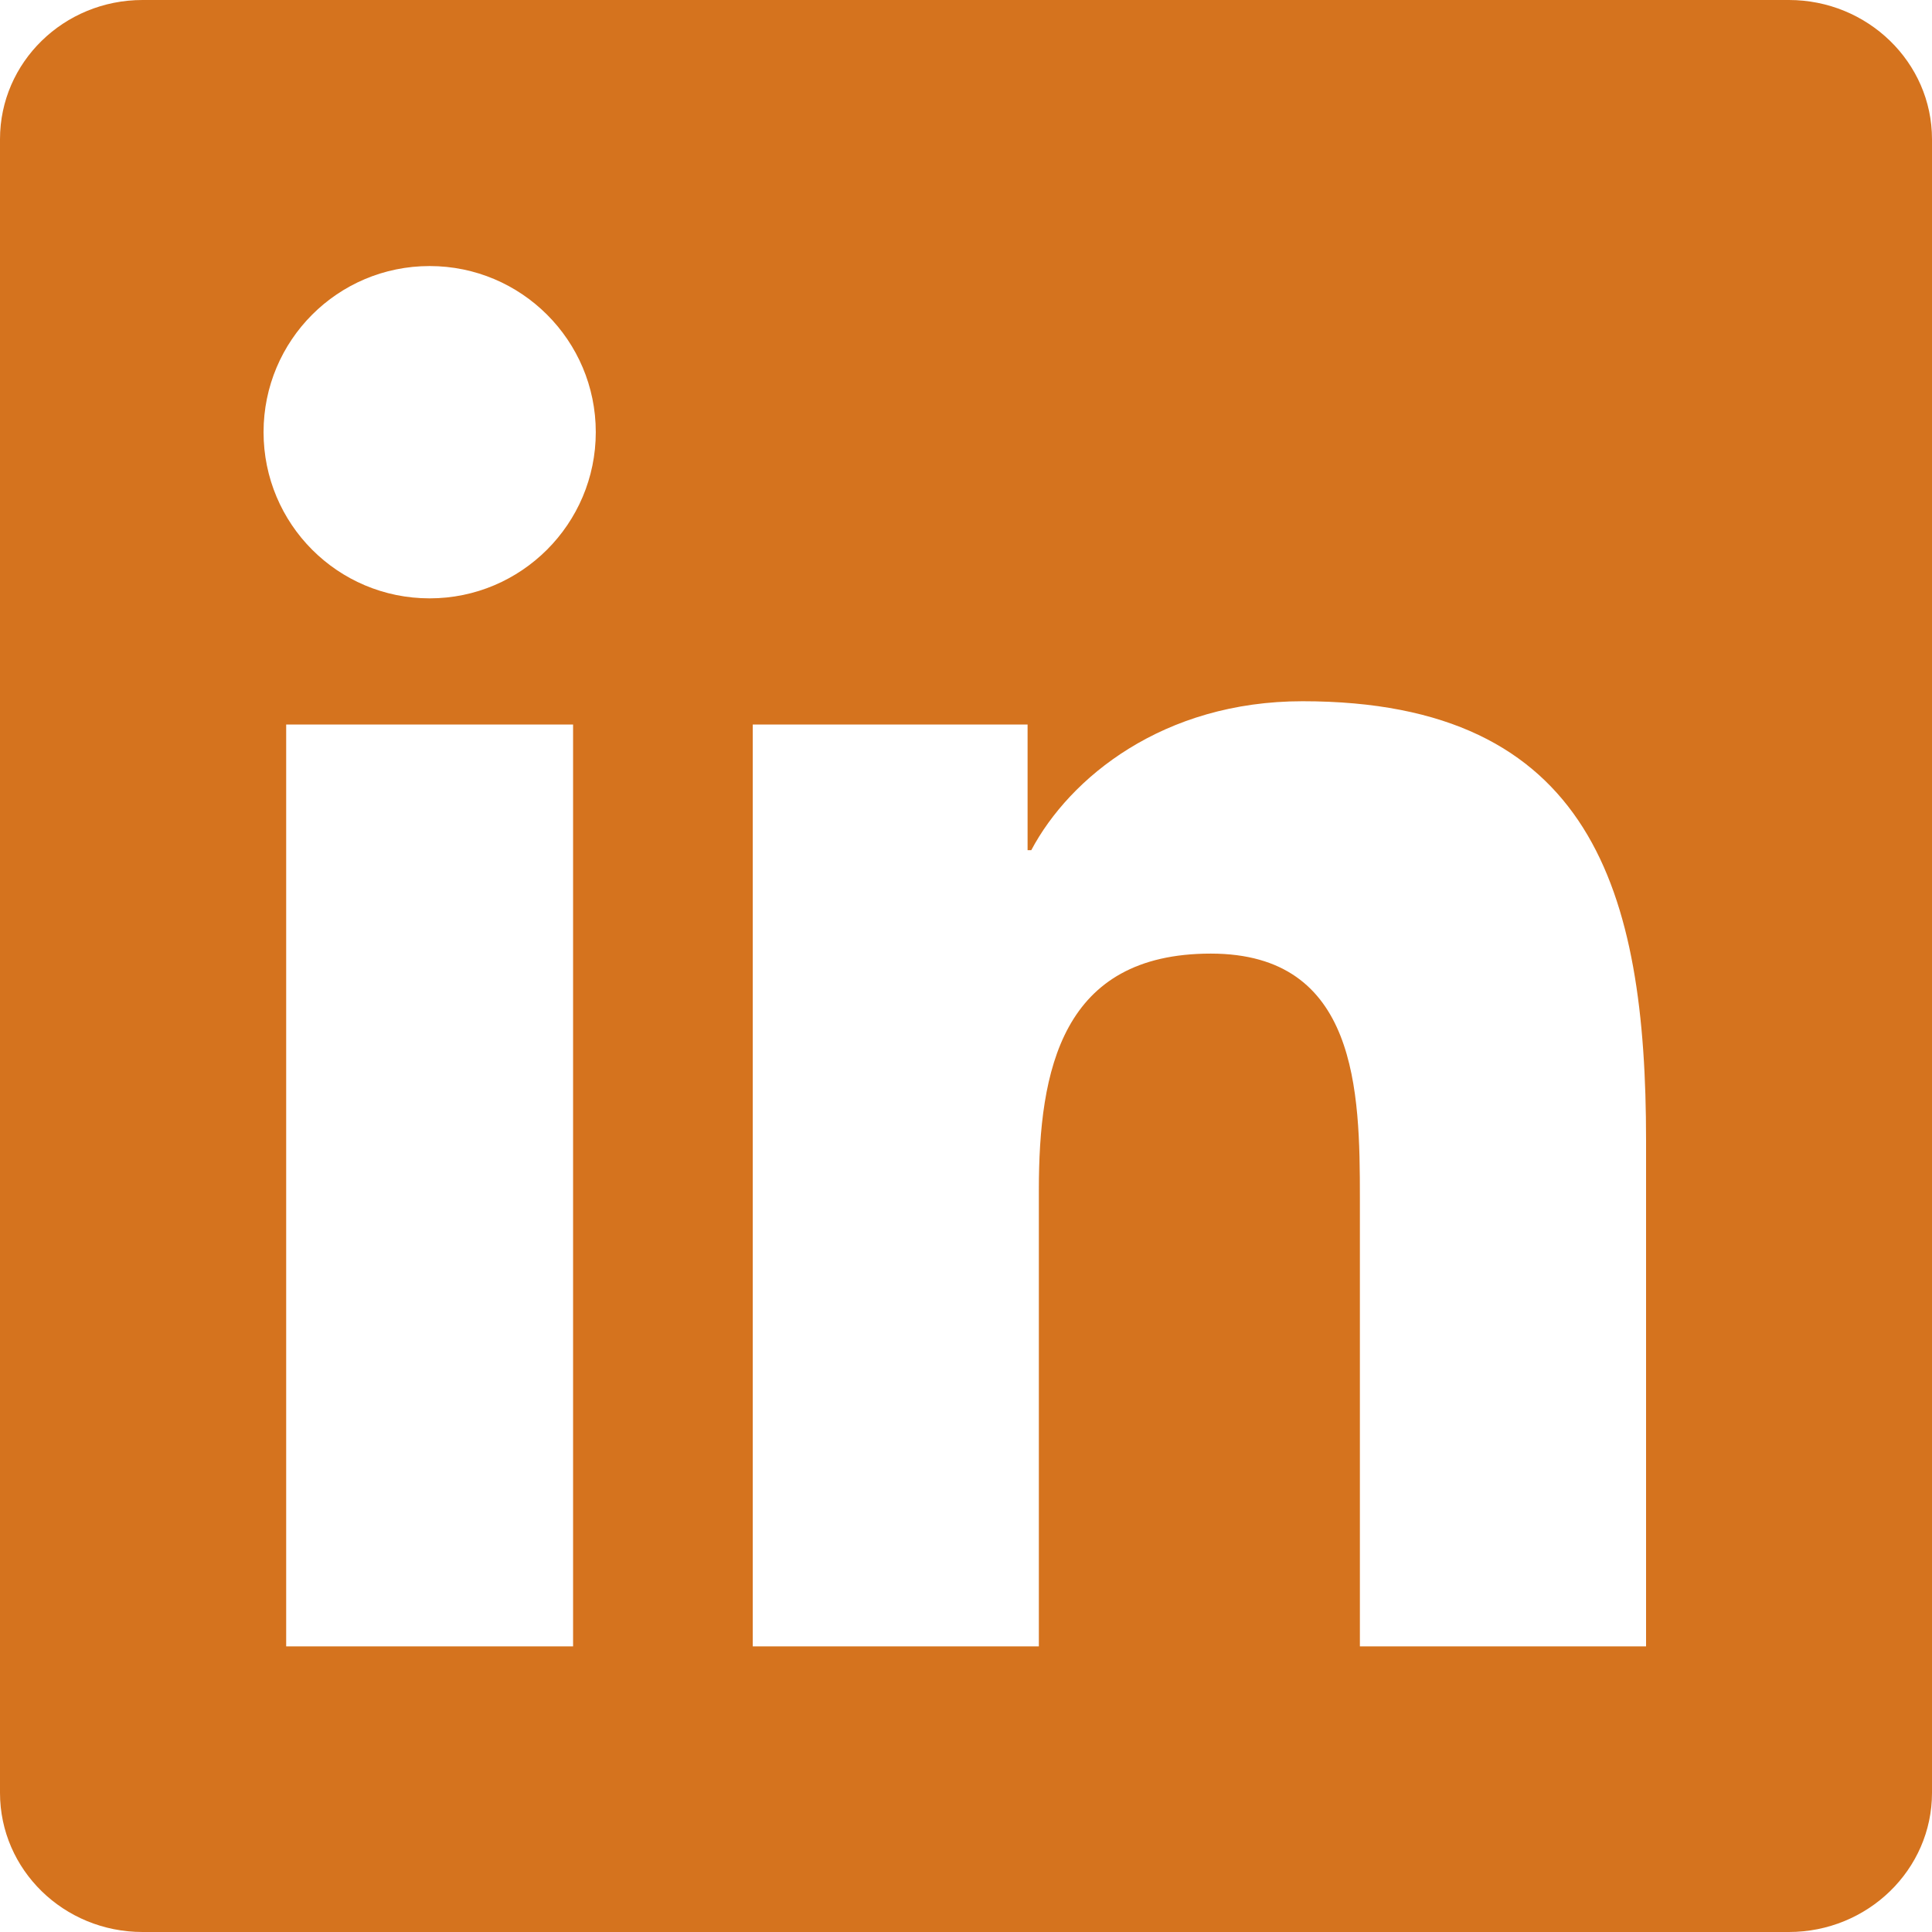
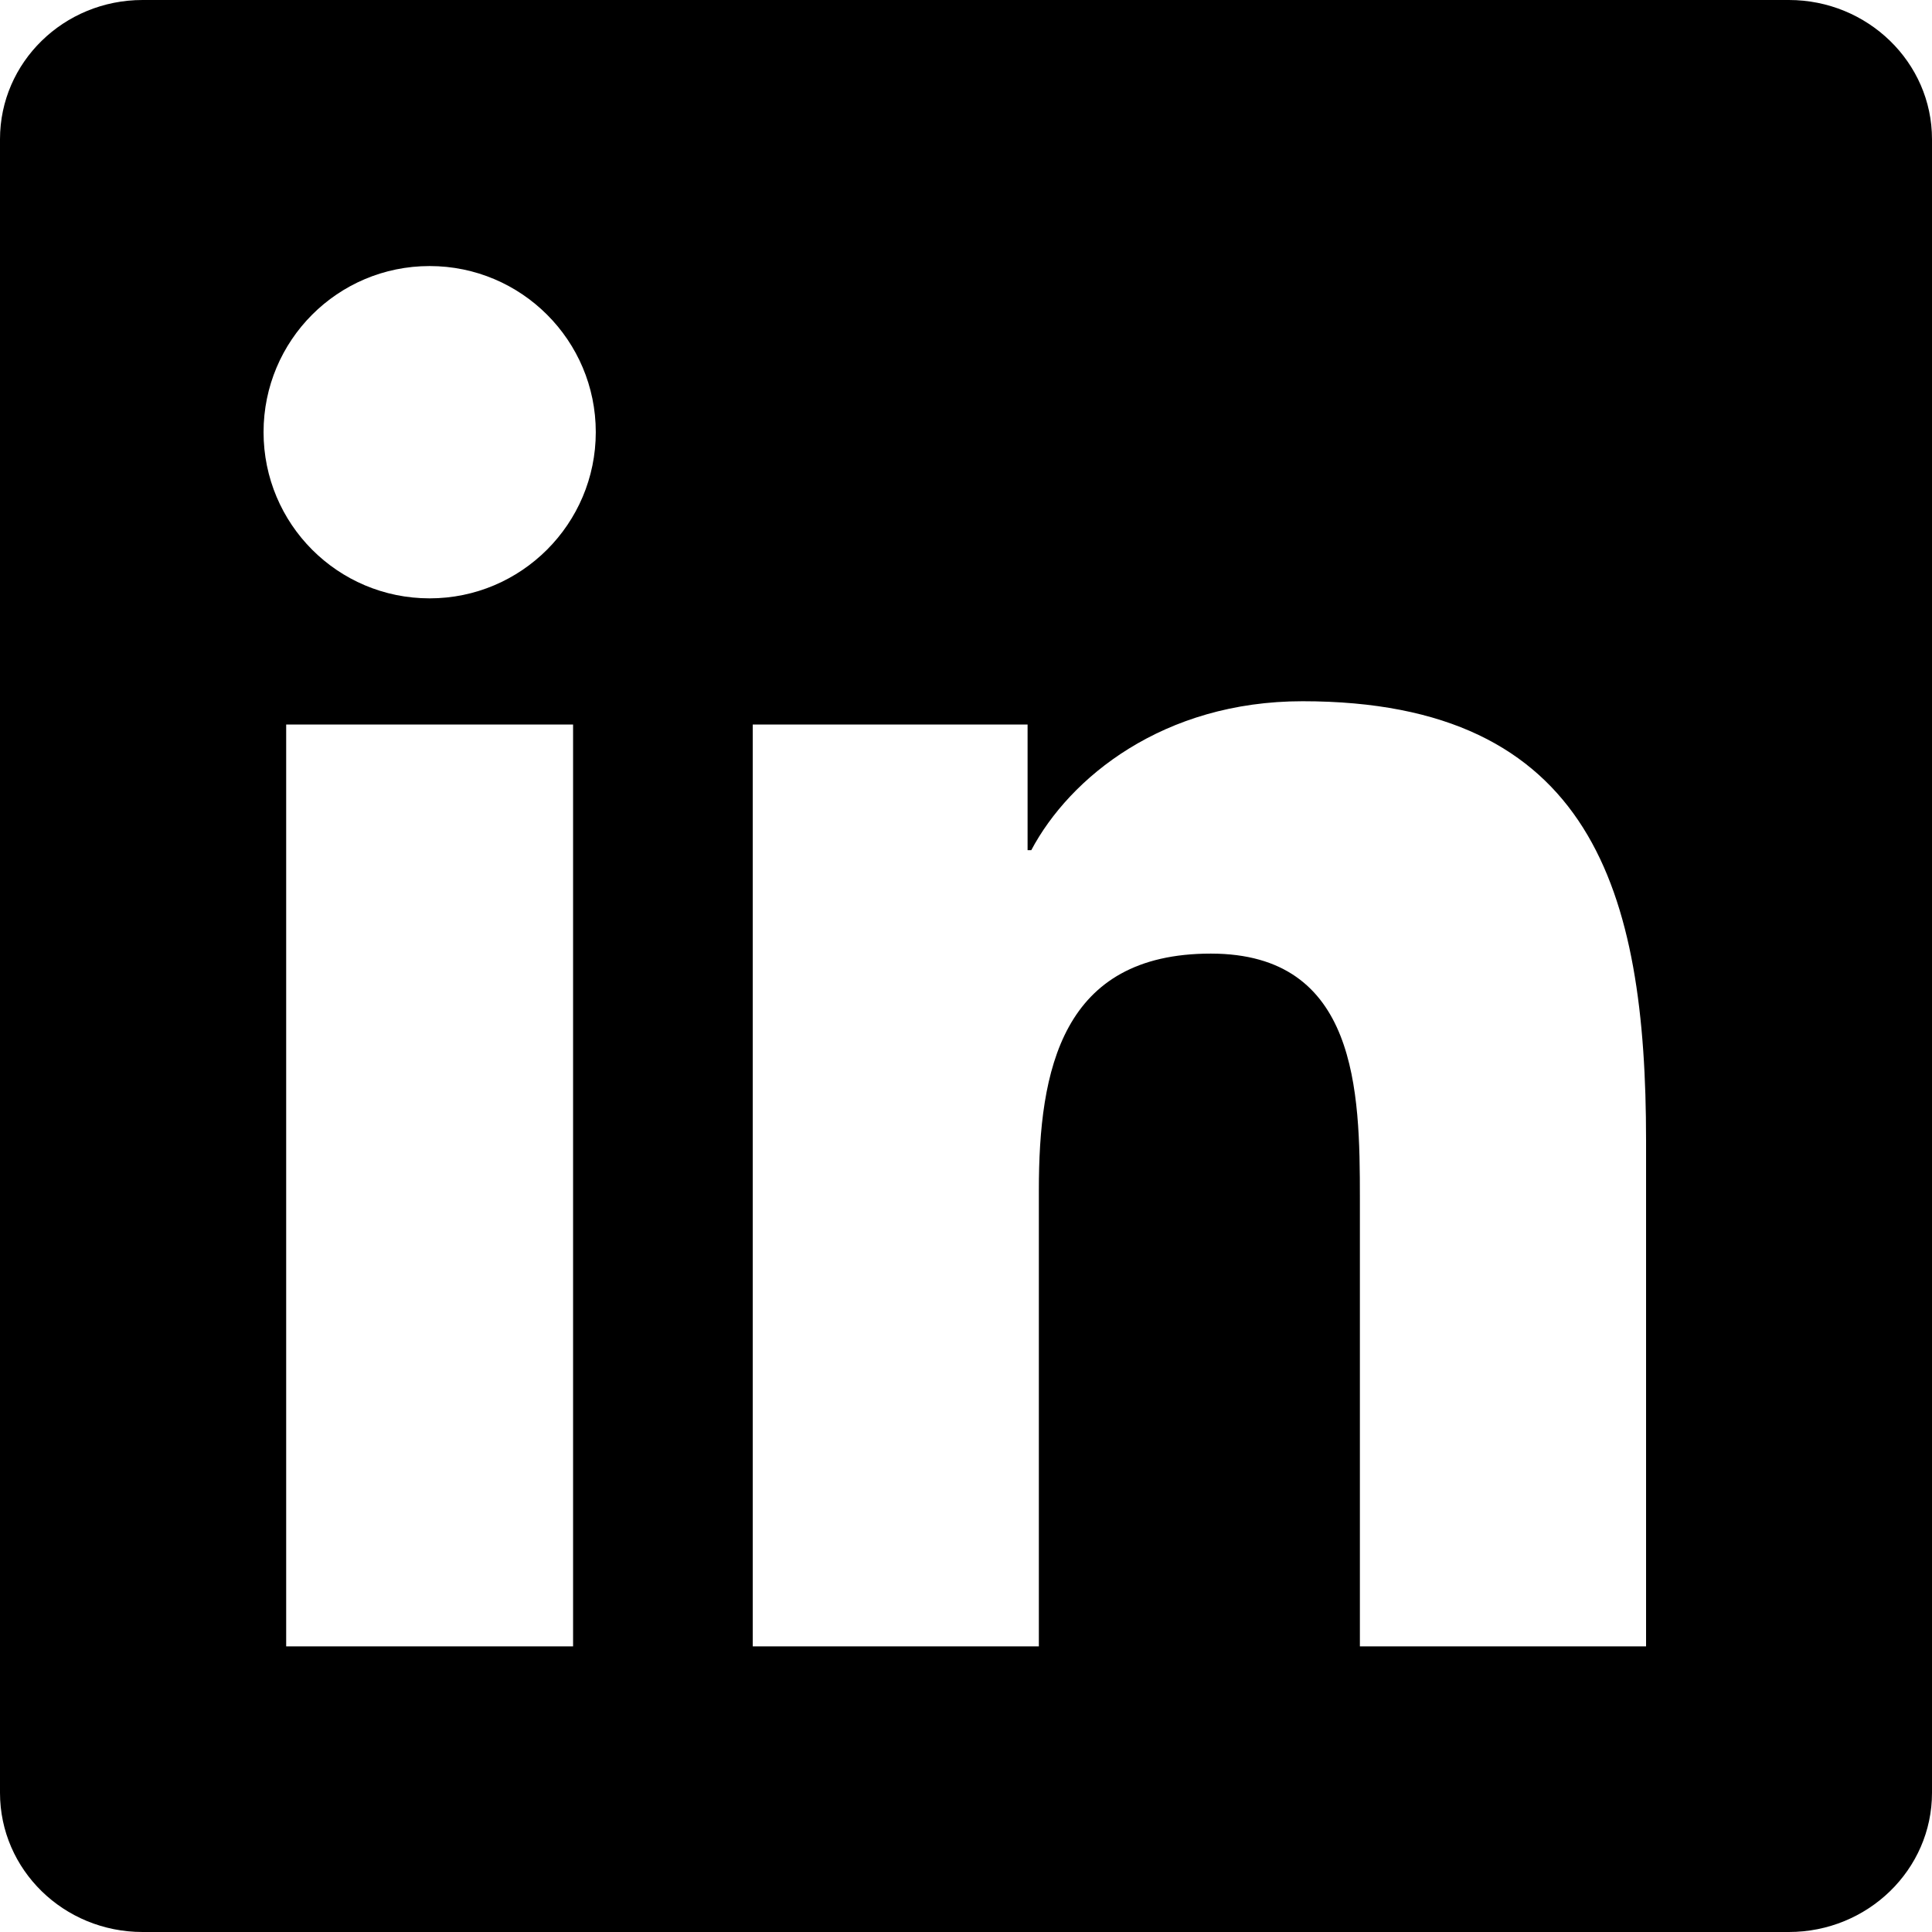
- <svg xmlns="http://www.w3.org/2000/svg" role="img" fill="#d5731e" viewBox="0 0 24 24">
+ <svg xmlns="http://www.w3.org/2000/svg" role="img" fill="currentColor" viewBox="0 0 24 24">
  <path d="M20.447 20.452h-3.554v-5.569c0-1.328-.027-3.037-1.852-3.037-1.853 0-2.136 1.445-2.136 2.939v5.667H9.351V9h3.414v1.561h.046c.477-.9 1.637-1.85 3.37-1.85 3.601 0 4.267 2.37 4.267 5.455v6.286zM5.337 7.433c-1.144 0-2.063-.926-2.063-2.065 0-1.138.92-2.063 2.063-2.063 1.14 0 2.064.925 2.064 2.063 0 1.139-.925 2.065-2.064 2.065zm1.782 13.019H3.555V9h3.564v11.452zM22.225 0H1.771C.792 0 0 .774 0 1.729v20.542C0 23.227.792 24 1.771 24h20.451C23.2 24 24 23.227 24 22.271V1.729C24 .774 23.2 0 22.222 0h.003z" />
</svg>
